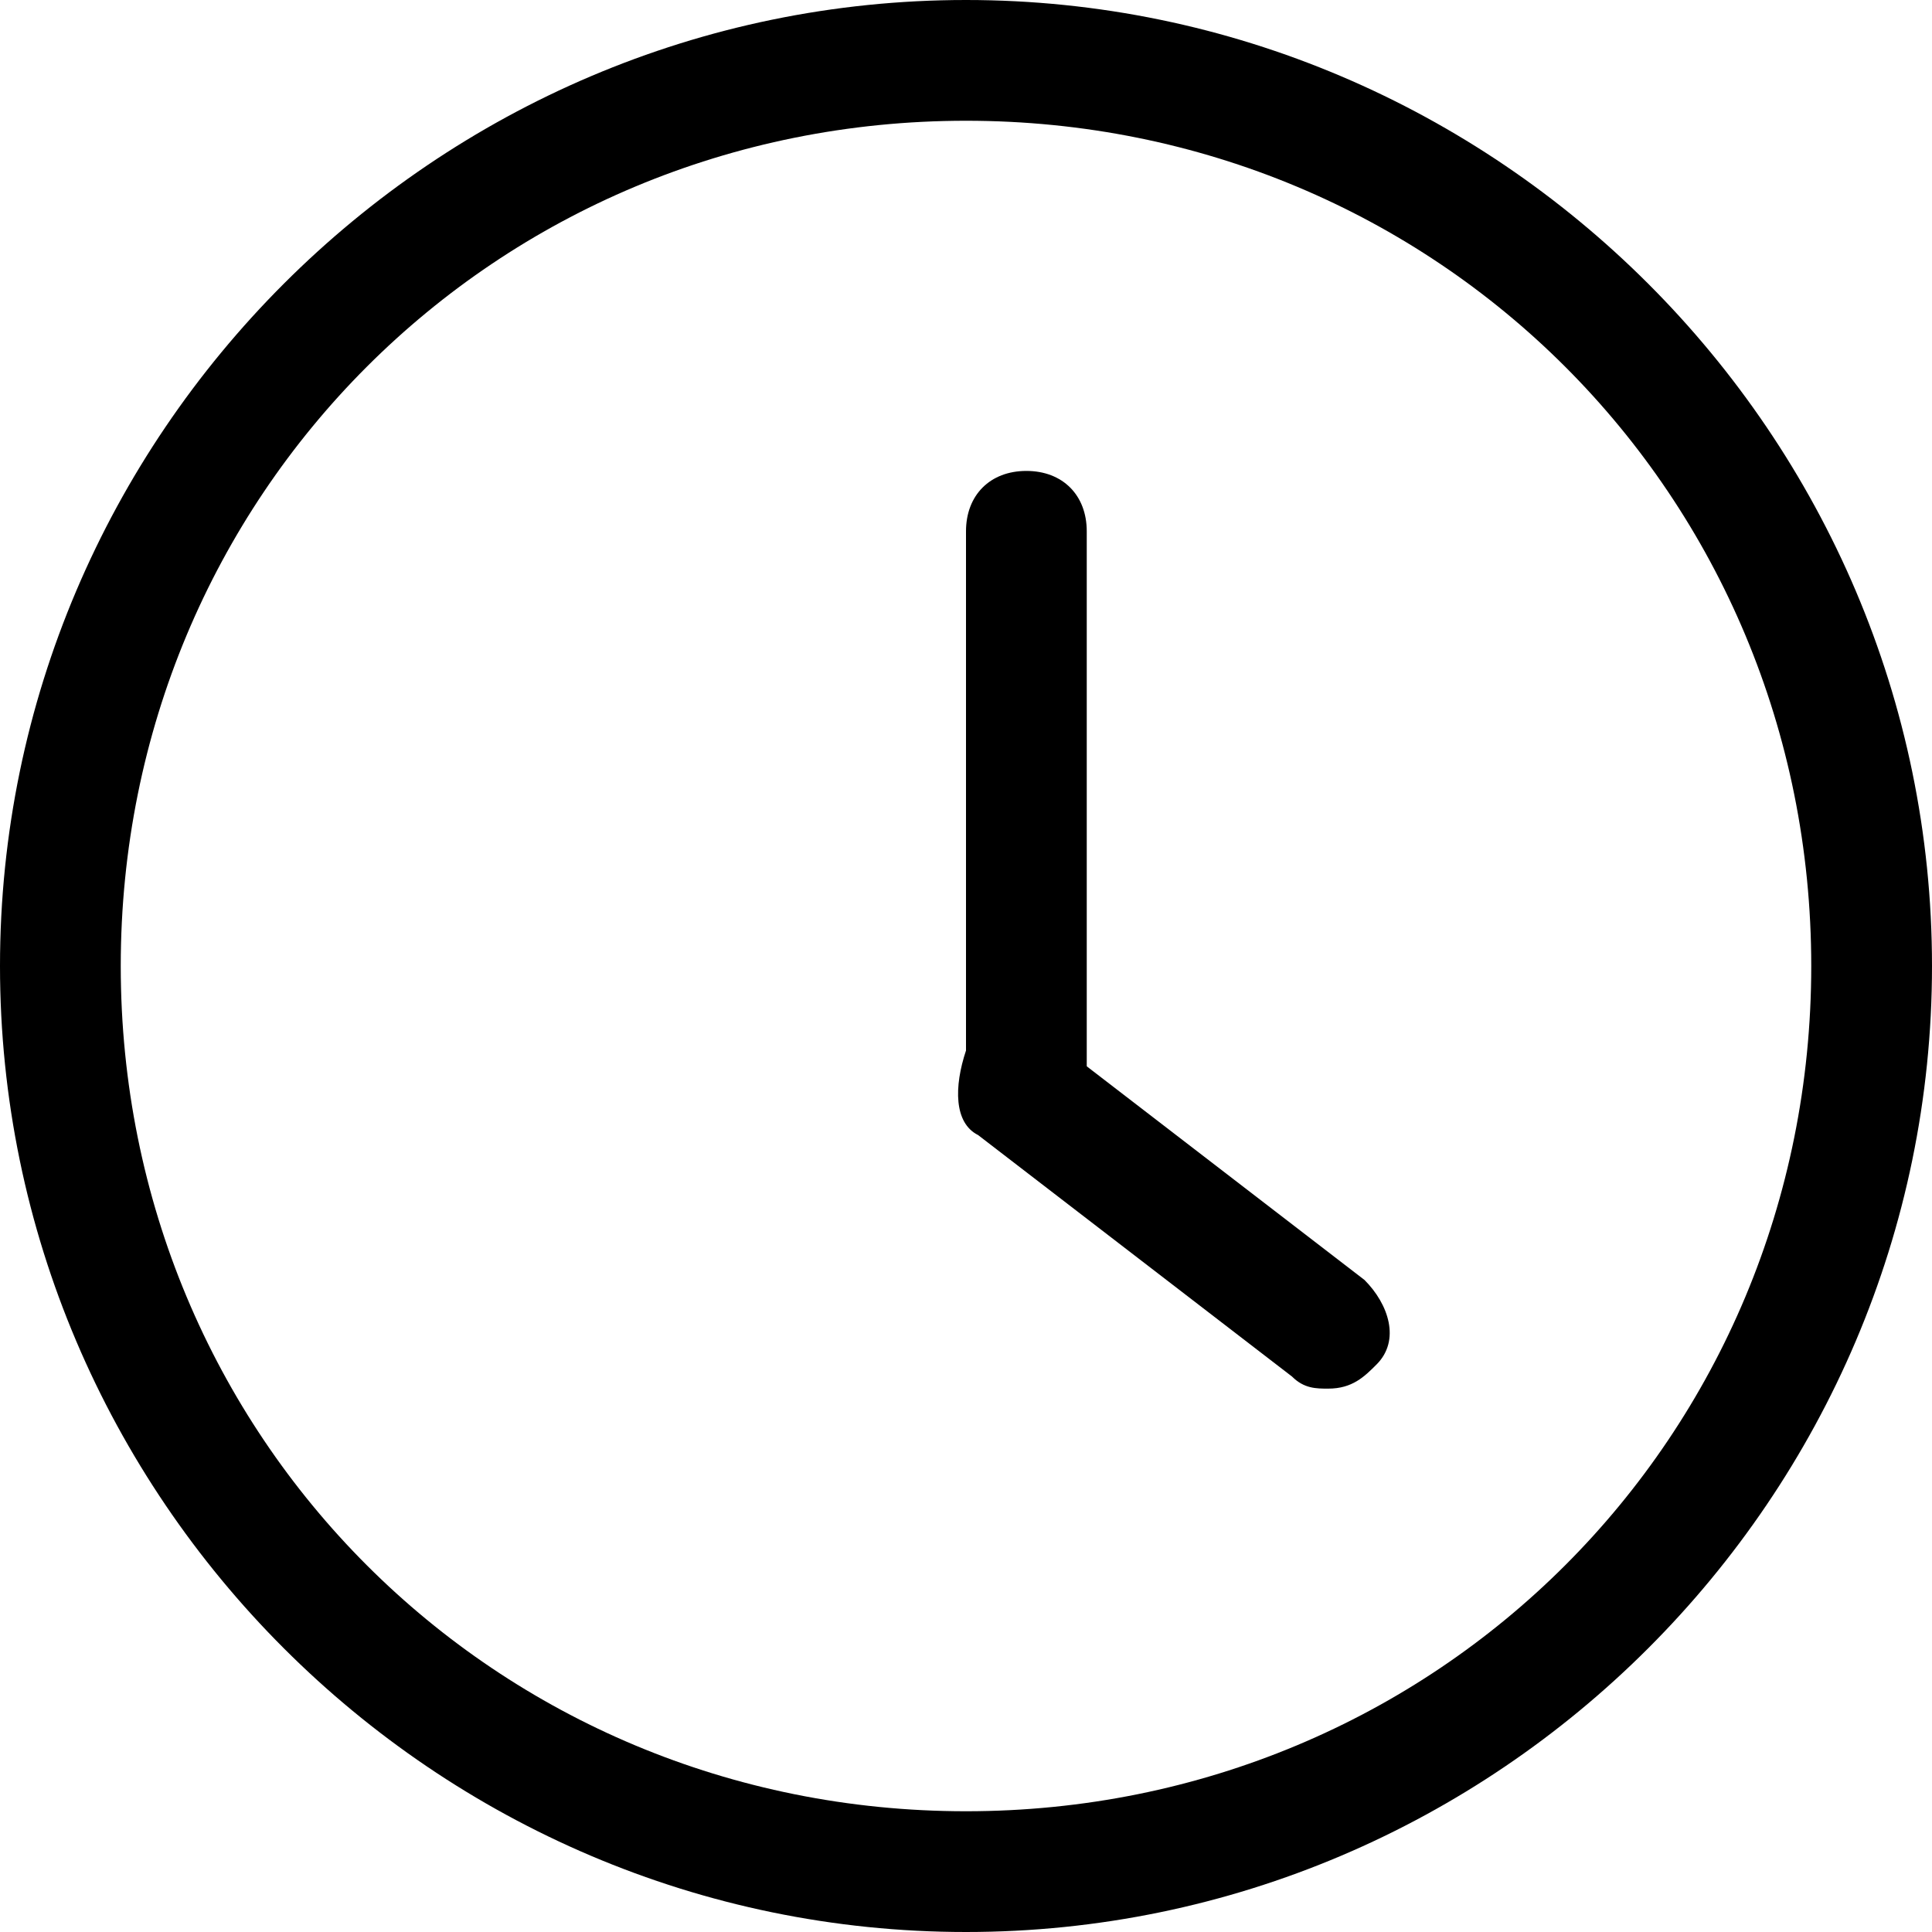
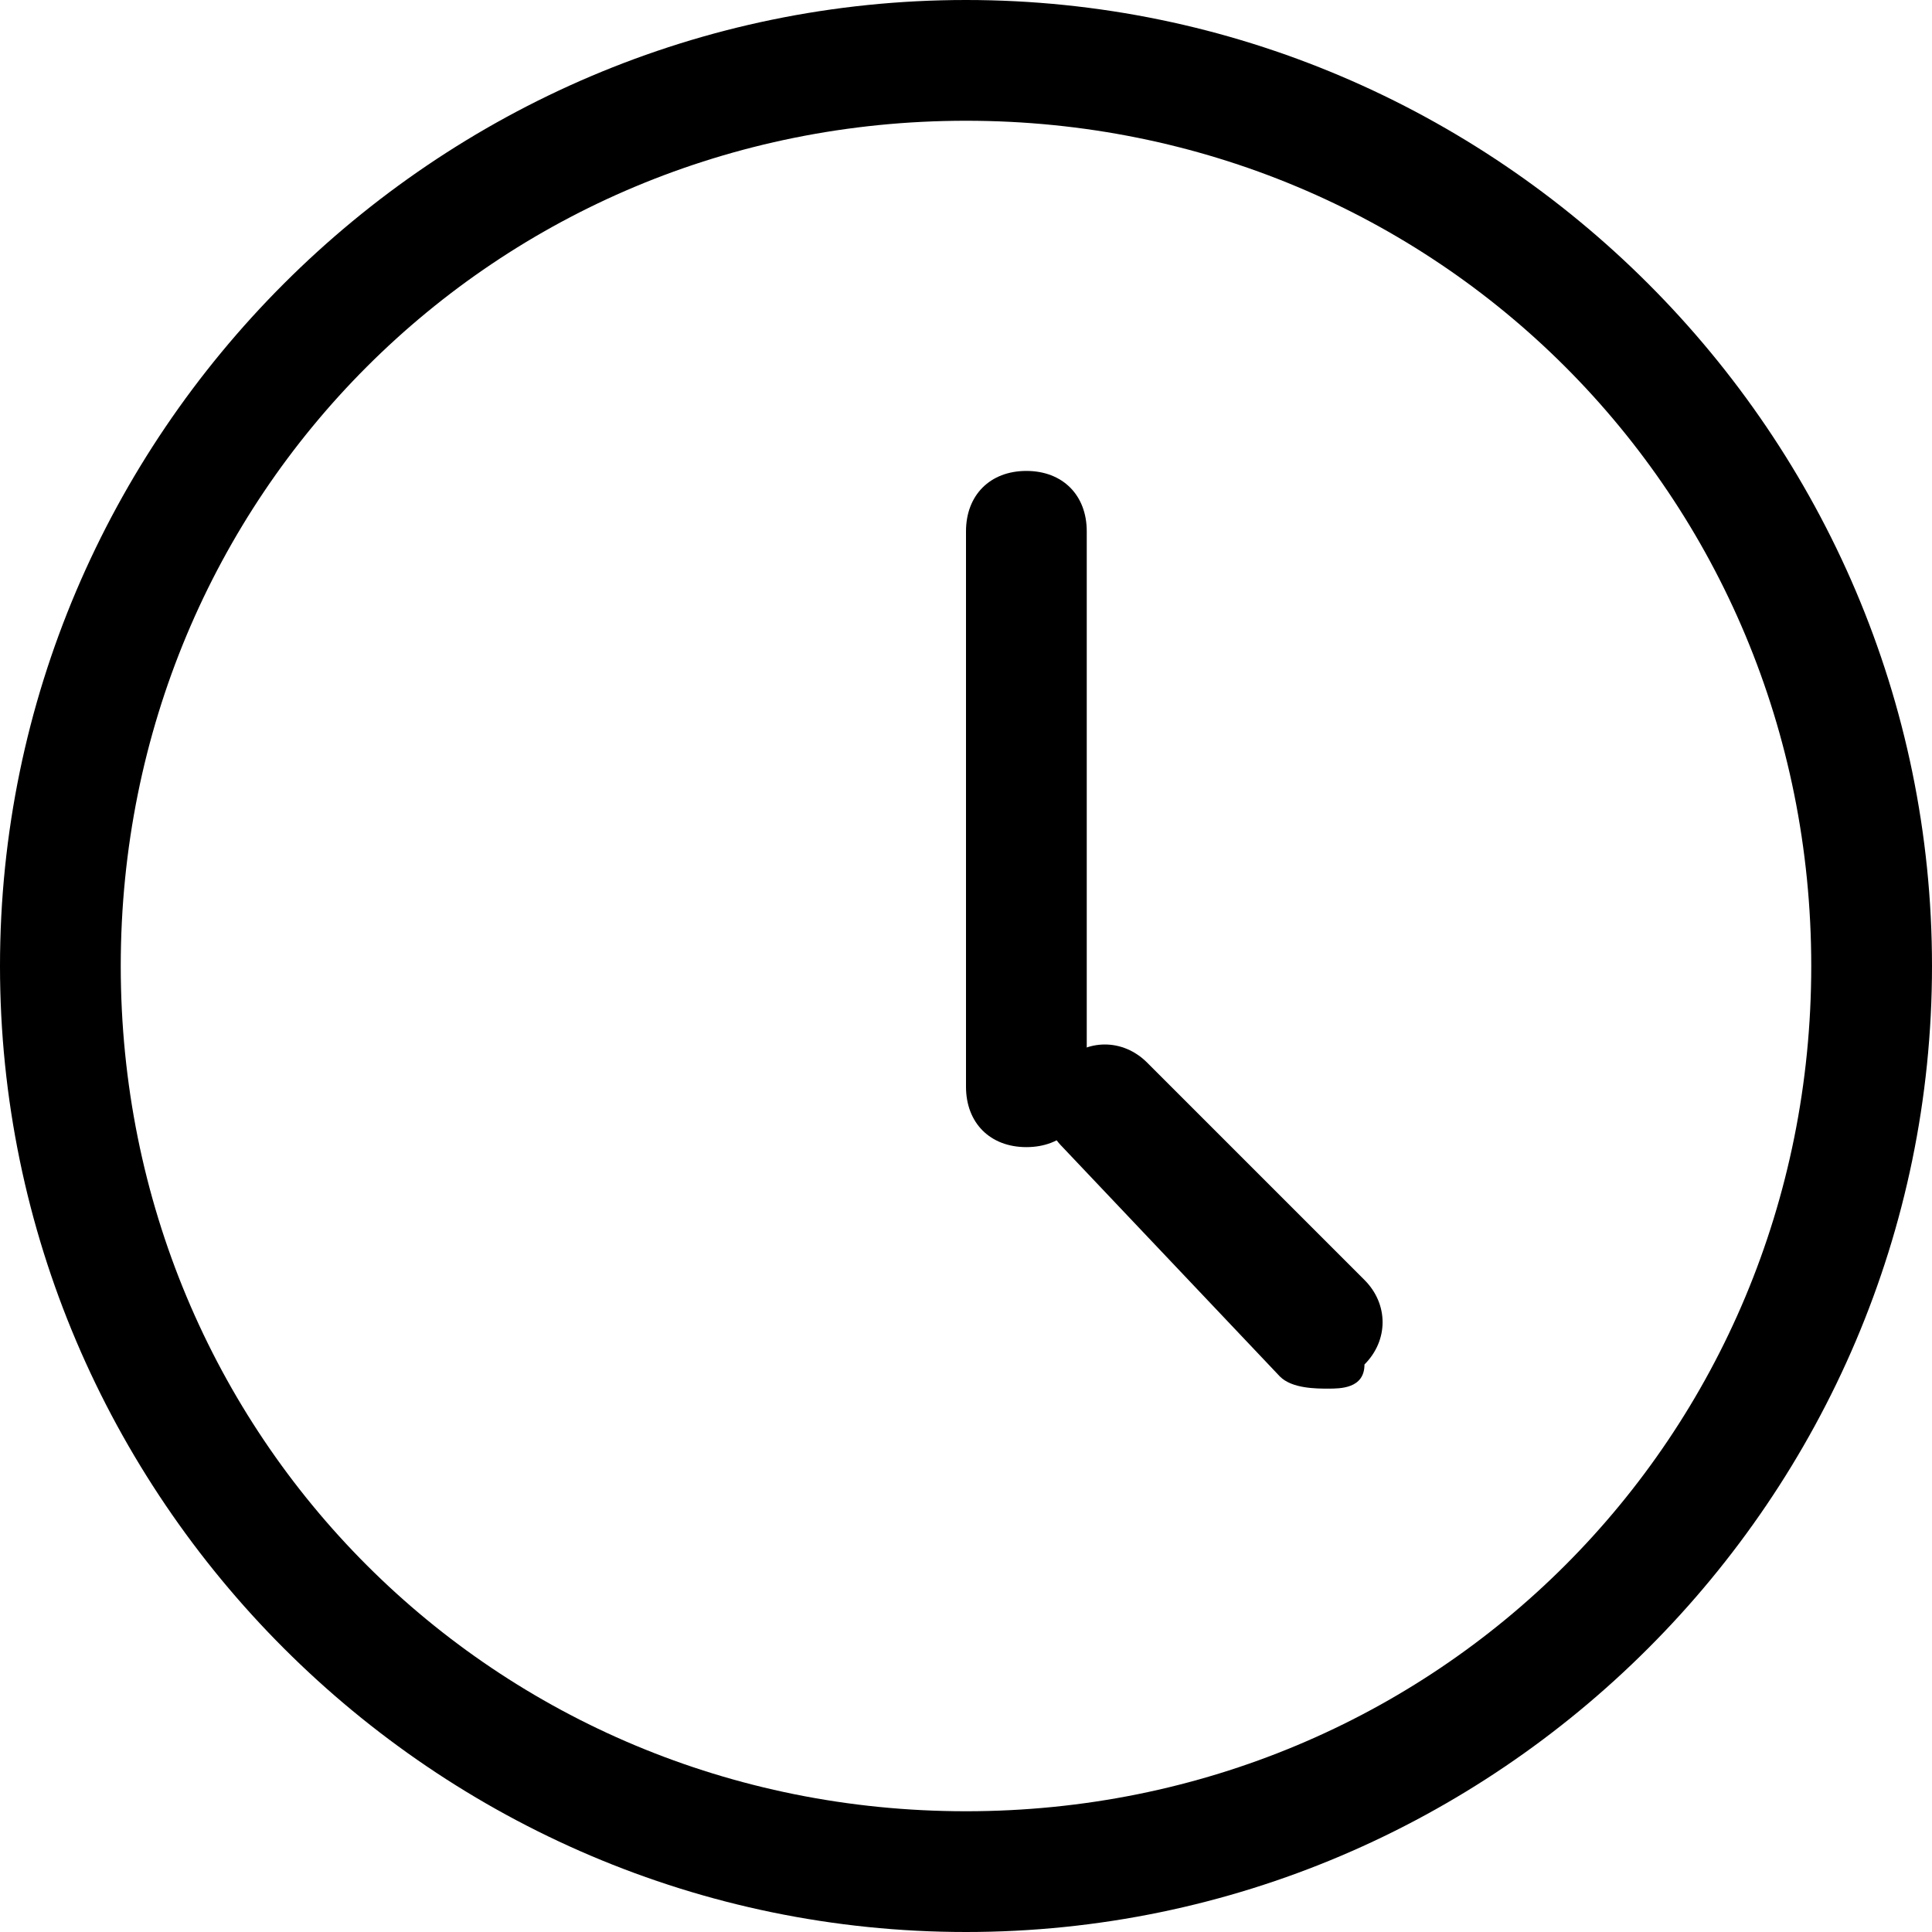
<svg xmlns="http://www.w3.org/2000/svg" version="1.1" baseProfile="tiny" id="Layer_1" x="0px" y="0px" viewBox="0 0 16 16" xml:space="preserve">
-   <g id="XMLID_43_">
-     <path d="M8,16c-4.4,0-8-3.6-8-8s3.6-8,8-8s8,3.6,8,8S12.4,16,8,16z M8,1C4.1,1,1,4.1,1,8s3.1,7,7,7s7-3.1,7-7S11.9,1,8,1z" />
-   </g>
-   <g id="XMLID_42_">
-     <path d="M11,11.5c-0.1,0-0.2,0-0.3-0.1l-2.6-2C7.9,9.3,7.9,9,8,8.7c0.2-0.2,0.5-0.3,0.7-0.1l2.6,2c0.2,0.2,0.3,0.5,0.1,0.7   C11.3,11.4,11.2,11.5,11,11.5z" />
-   </g>
-   <g id="XMLID_40_">
-     <path d="M8.5,9.5C8.2,9.5,8,9.3,8,9V4.4c0-0.3,0.2-0.5,0.5-0.5S9,4.1,9,4.4V9C9,9.3,8.8,9.5,8.5,9.5z" />
-   </g>
+   <path d="M8,16c-4.4,0-8-3.6-8-8s3.6-8,8-8s8,3.6,8,8S12.4,16,8,16z M8,1C4.1,1,1,4.1,1,8s3.1,7,7,7s7-3.1,7-7S11.9,1,8,1z" />
+   <path d="M11,11.5c-0.1,0-0.3,0-0.4-0.1L8.8,9.5C8.6,9.3,8.6,9,8.8,8.8s0.5-0.2,0.7,0l1.8,1.8c0.2,0.2,0.2,0.5,0,0.7  C11.3,11.5,11.1,11.5,11,11.5z" />
+   <path d="M8.5,9.5C8.2,9.5,8,9.3,8,9V4.4c0-0.3,0.2-0.5,0.5-0.5S9,4.1,9,4.4V9C9,9.3,8.8,9.5,8.5,9.5z" />
</svg>
